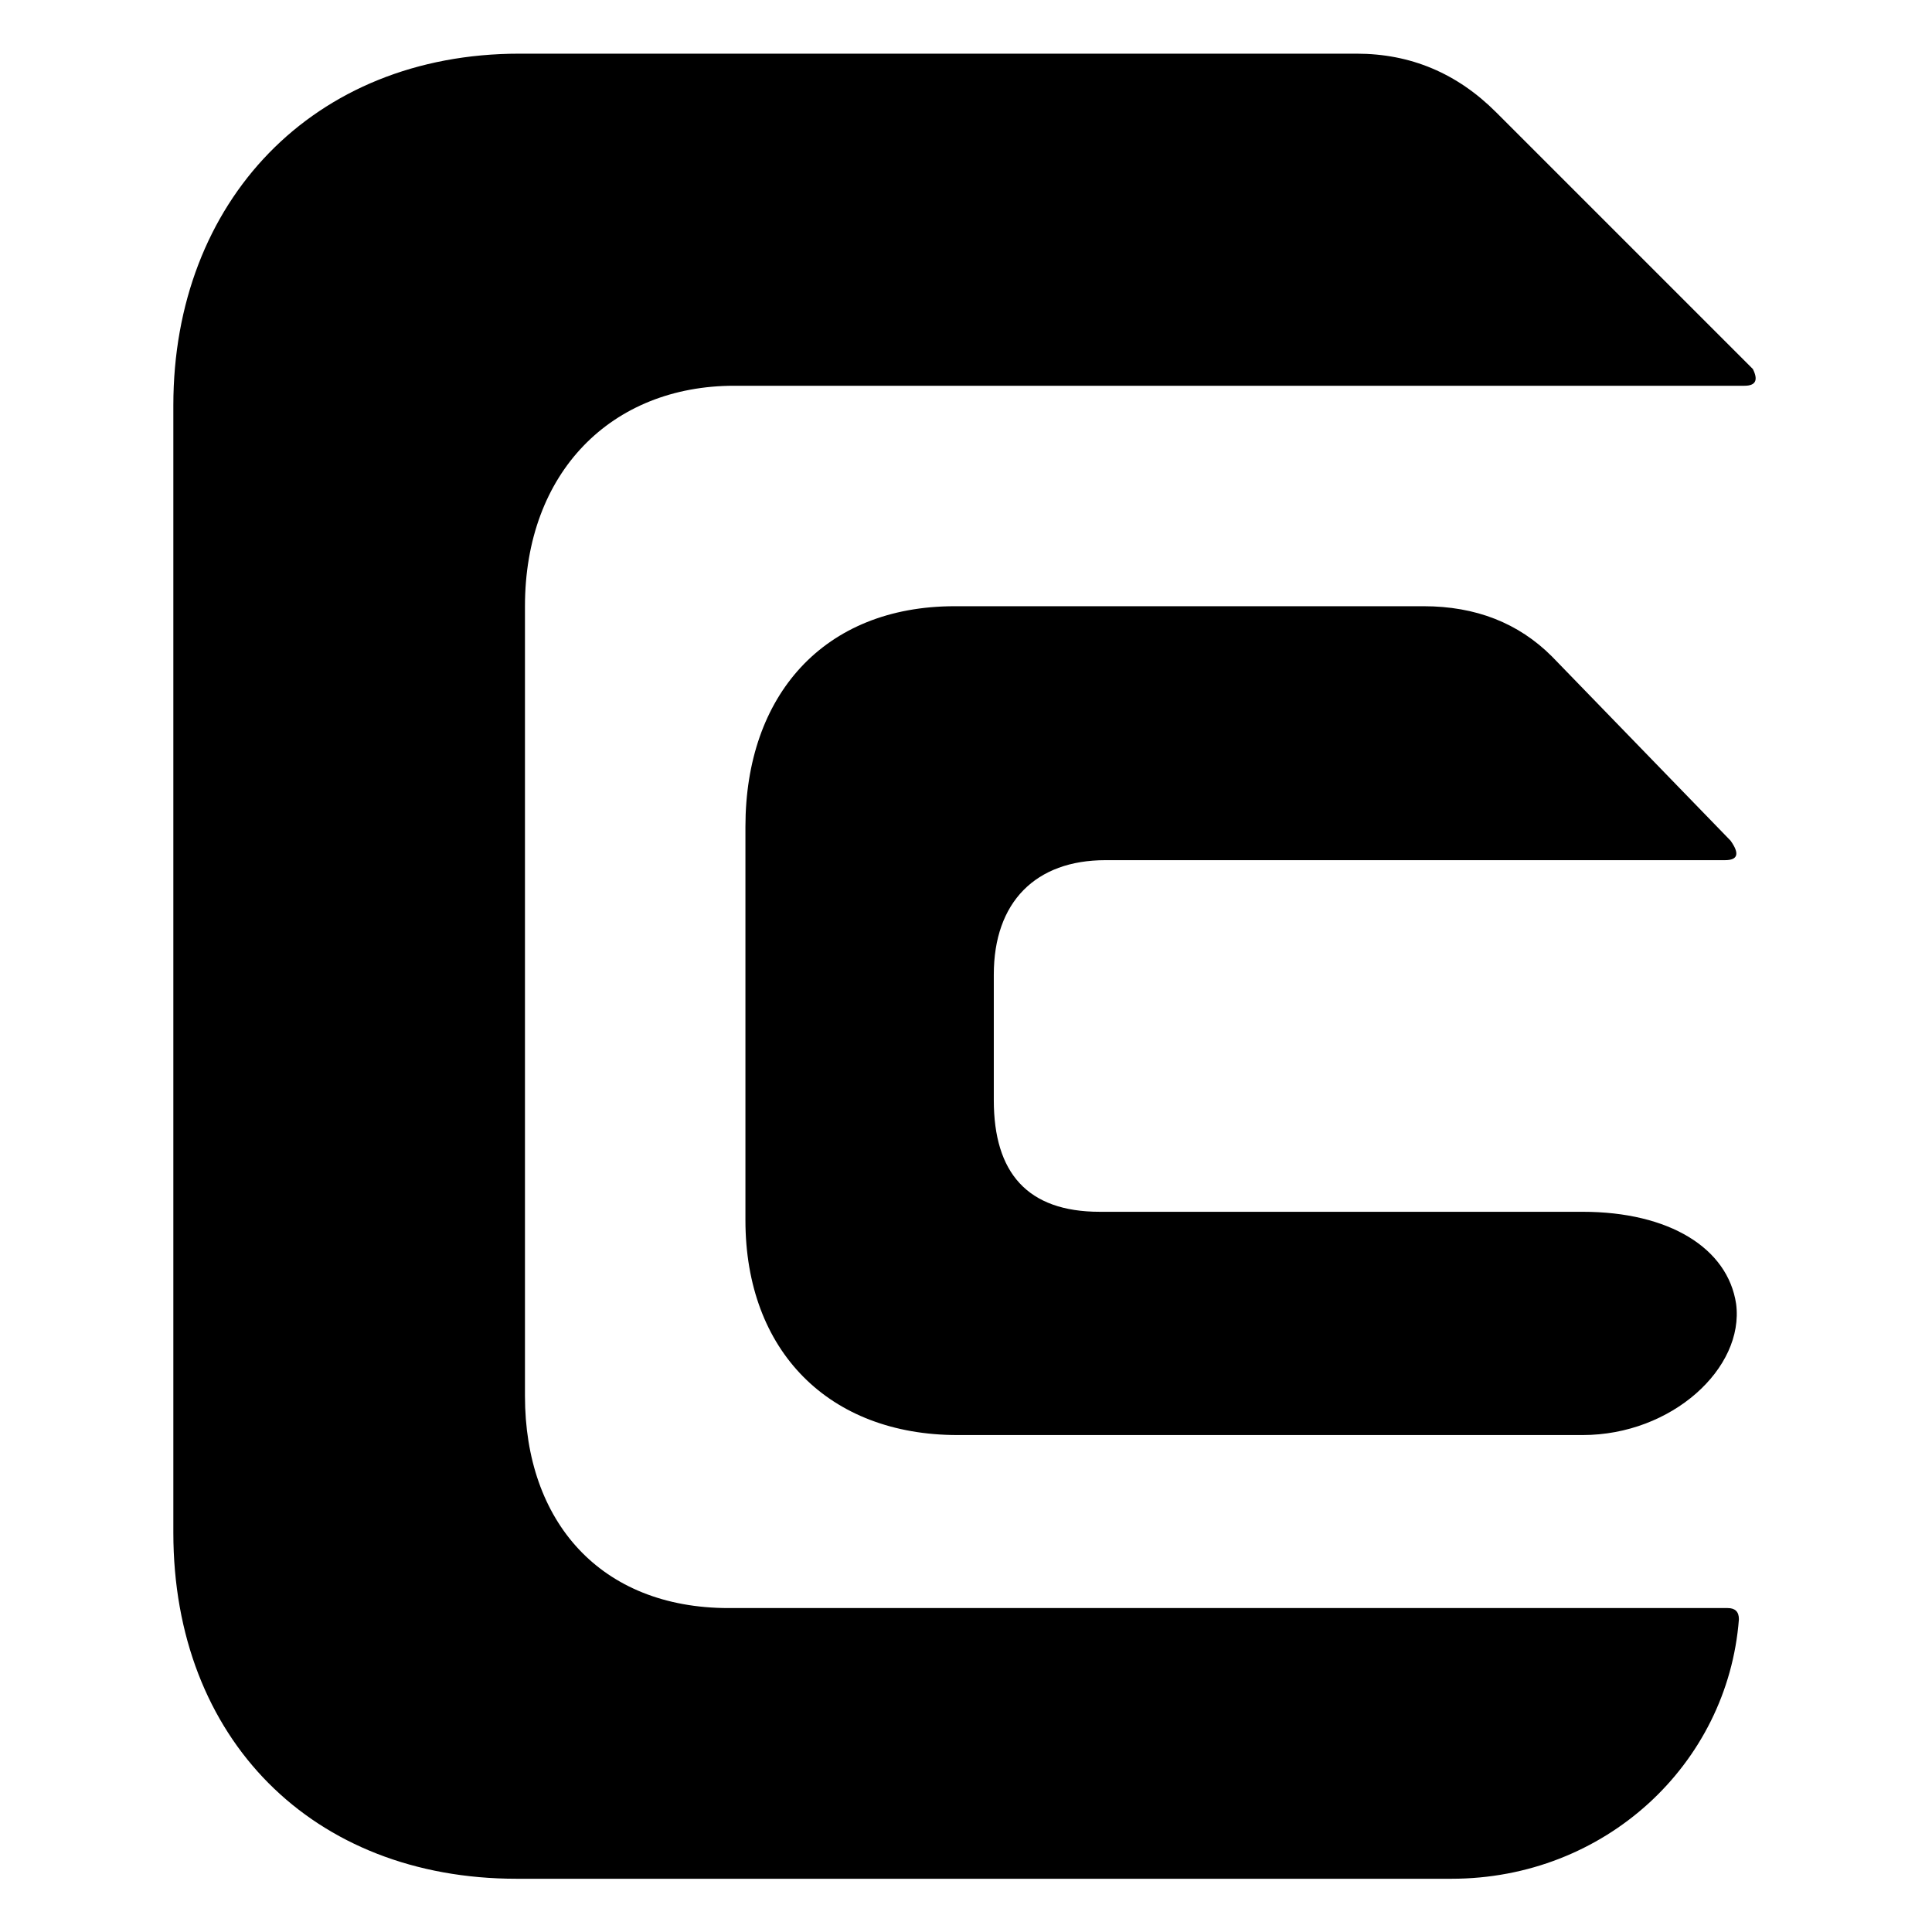
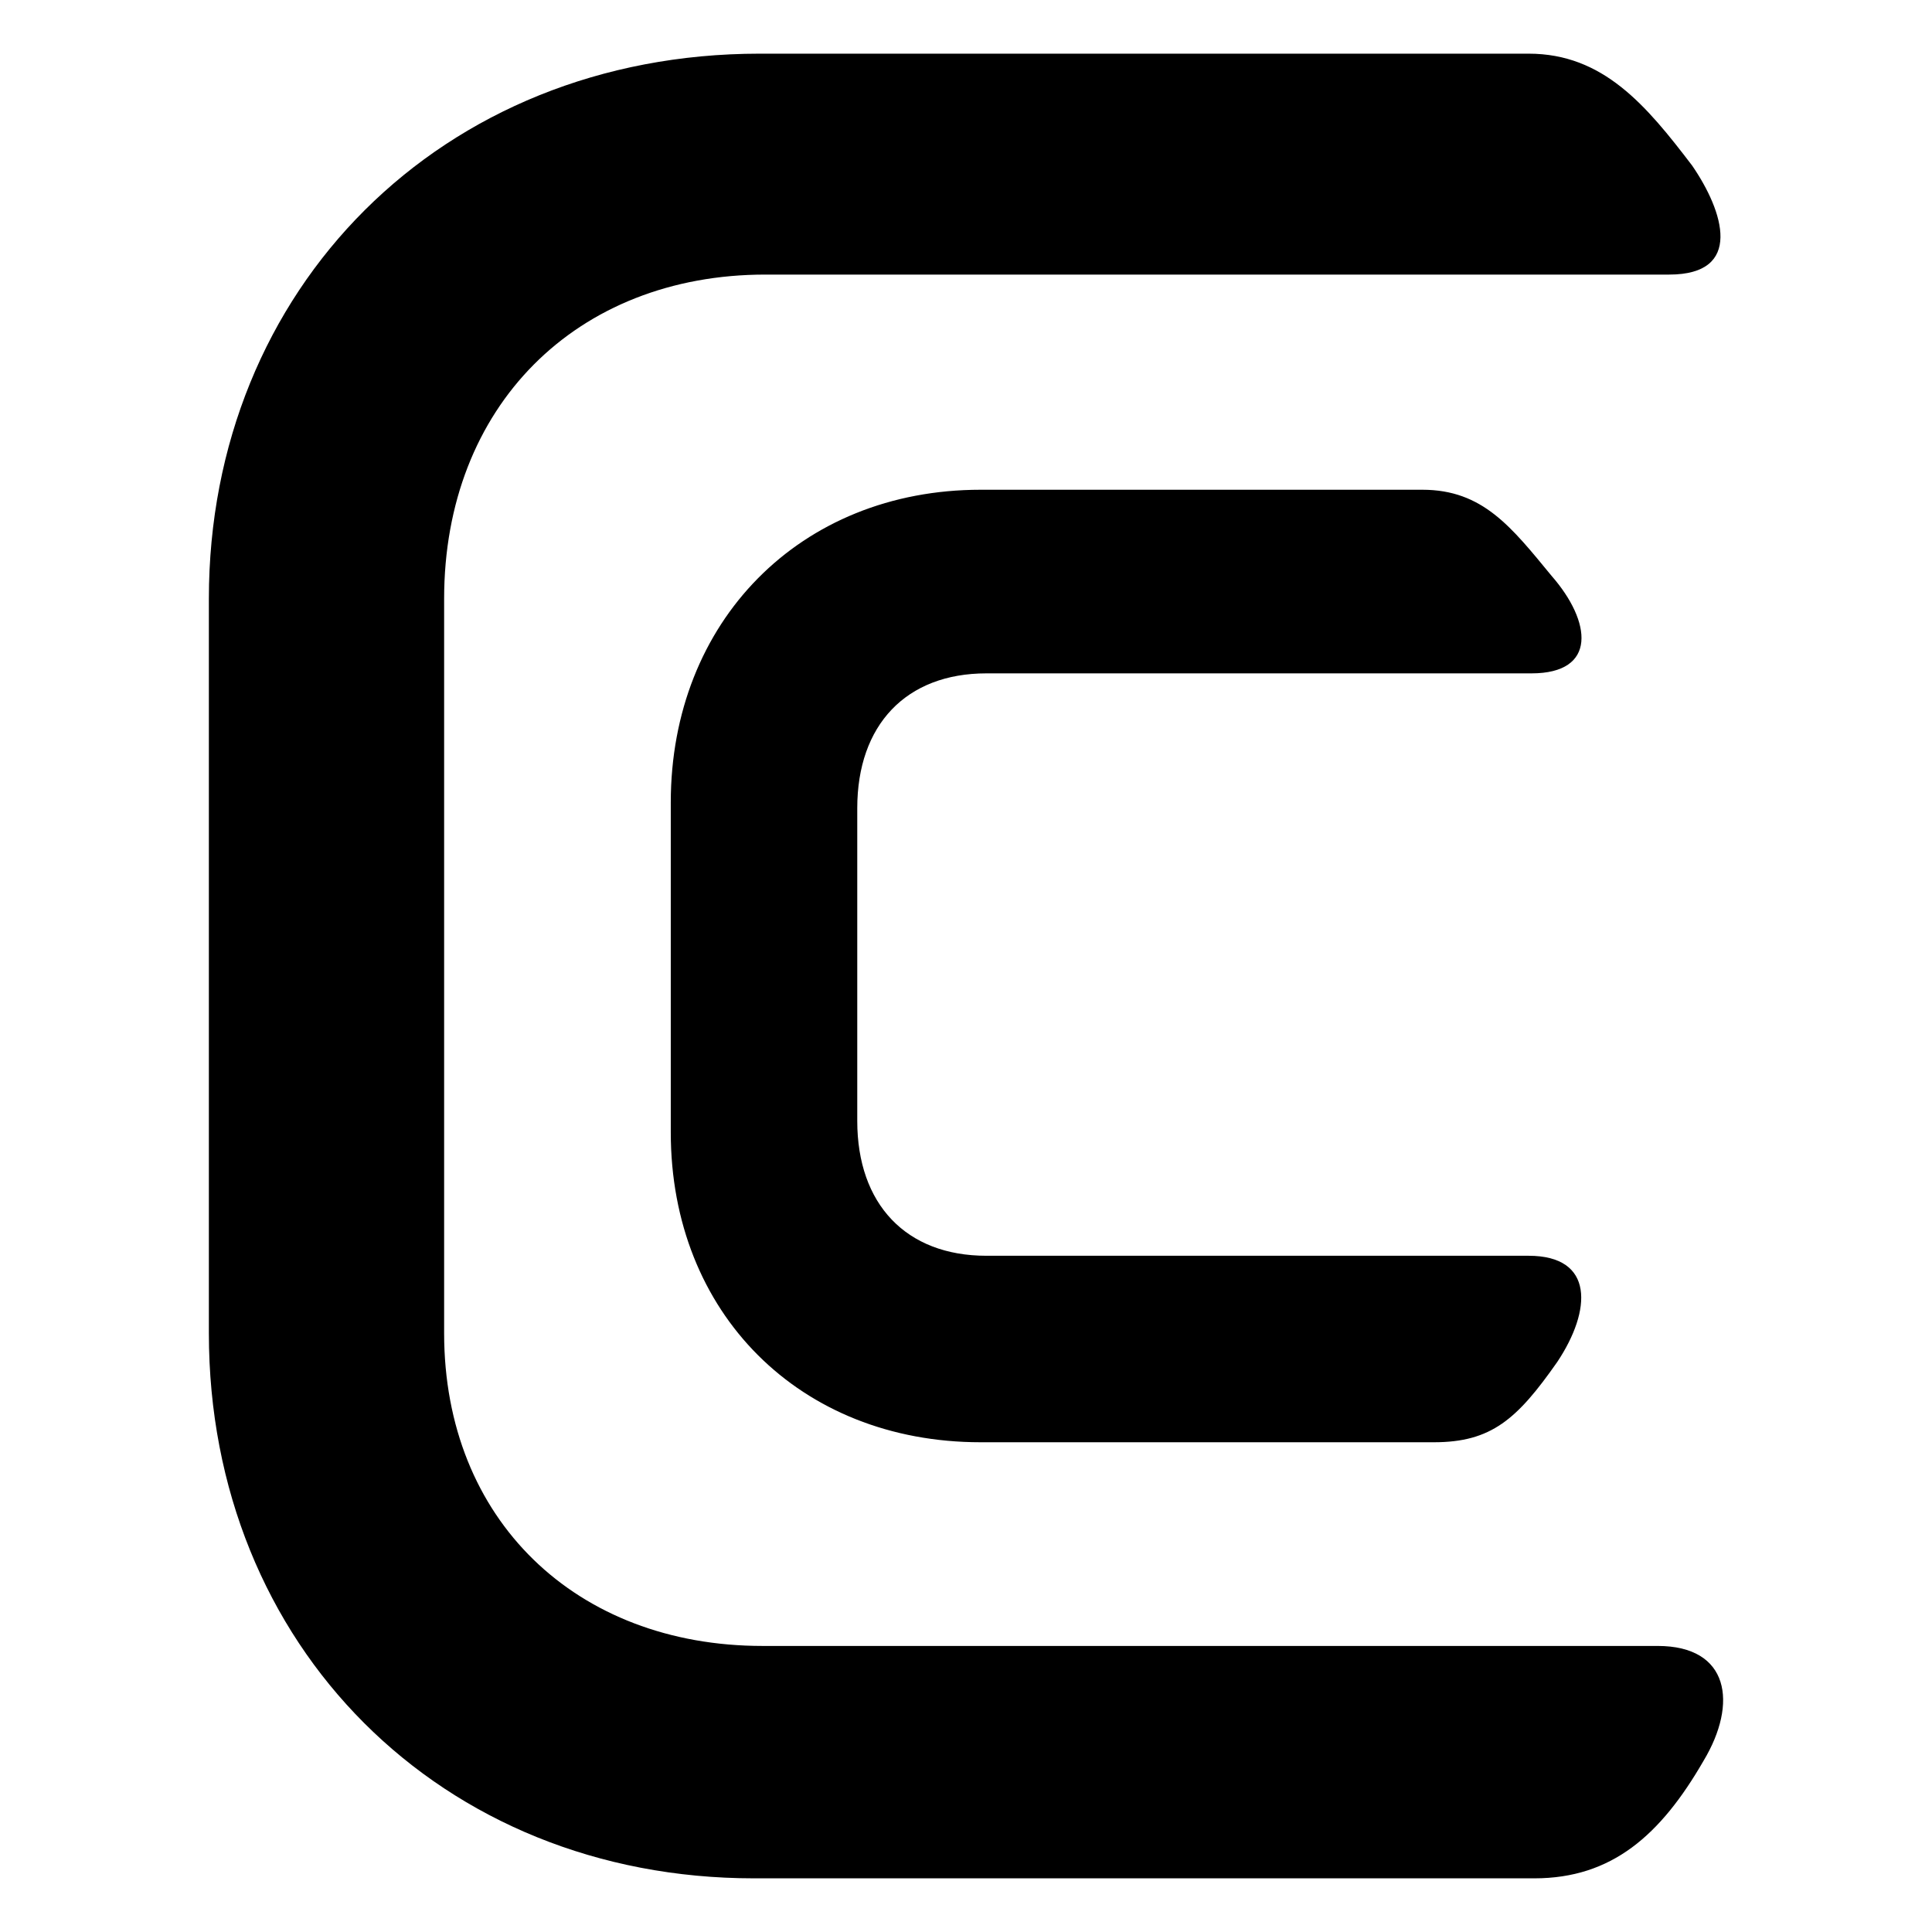
<svg xmlns="http://www.w3.org/2000/svg" width="36" height="36" viewBox="0 0 36 36">
-   <g fill="#000" transform="translate(3.23 1) scale(.052) translate(-325 -303)">
-     <path d="M449 303H749Q778 303 799 324L891 416Q894 422 888 422H526C482 422 451 453 451 501V784C451 829 478 860 524 860H882Q886 860 886 864C882 916 838 957 783 957H448C375 957 325 907 325 833V429C325 356 375 303 449 303Z" />
-     <path d="M605 501H773Q801 501 819 519L883 585Q888 592 881 592H659C634 592 619 607 619 633V678C619 704 631 718 657 718H830C861 718 882 731 885 751C888 774 862 798 830 798H606C560 798 530 768 530 721V580C530 533 558 501 605 501Z" />
+   <g fill="#000" transform="translate(3.892003 1) scale(0.05345912) translate(-351 -326)">
+     <path d="M543 326H811C837 326 852 344 868 365C879 381 886 403 860 403H545C479 403 433 449 433 516V772C433 837 479 881 544 881H856C881 881 884 901 872 921C857 947 840 962 813 962H541C432 962 351 881 351 772V516C351 408 432 326 543 326Z" />
+     <path d="M620 478H774C795 478 805 491 819 508C833 524 835 542 812 542H622C594 542 577 560 577 589V698C577 727 594 745 622 745H811C834 745 833 764 821 782C807 802 798 810 778 810H620C557 810 512 765 512 702V587C512 524 557 478 620 478Z" />
  </g>
</svg>
